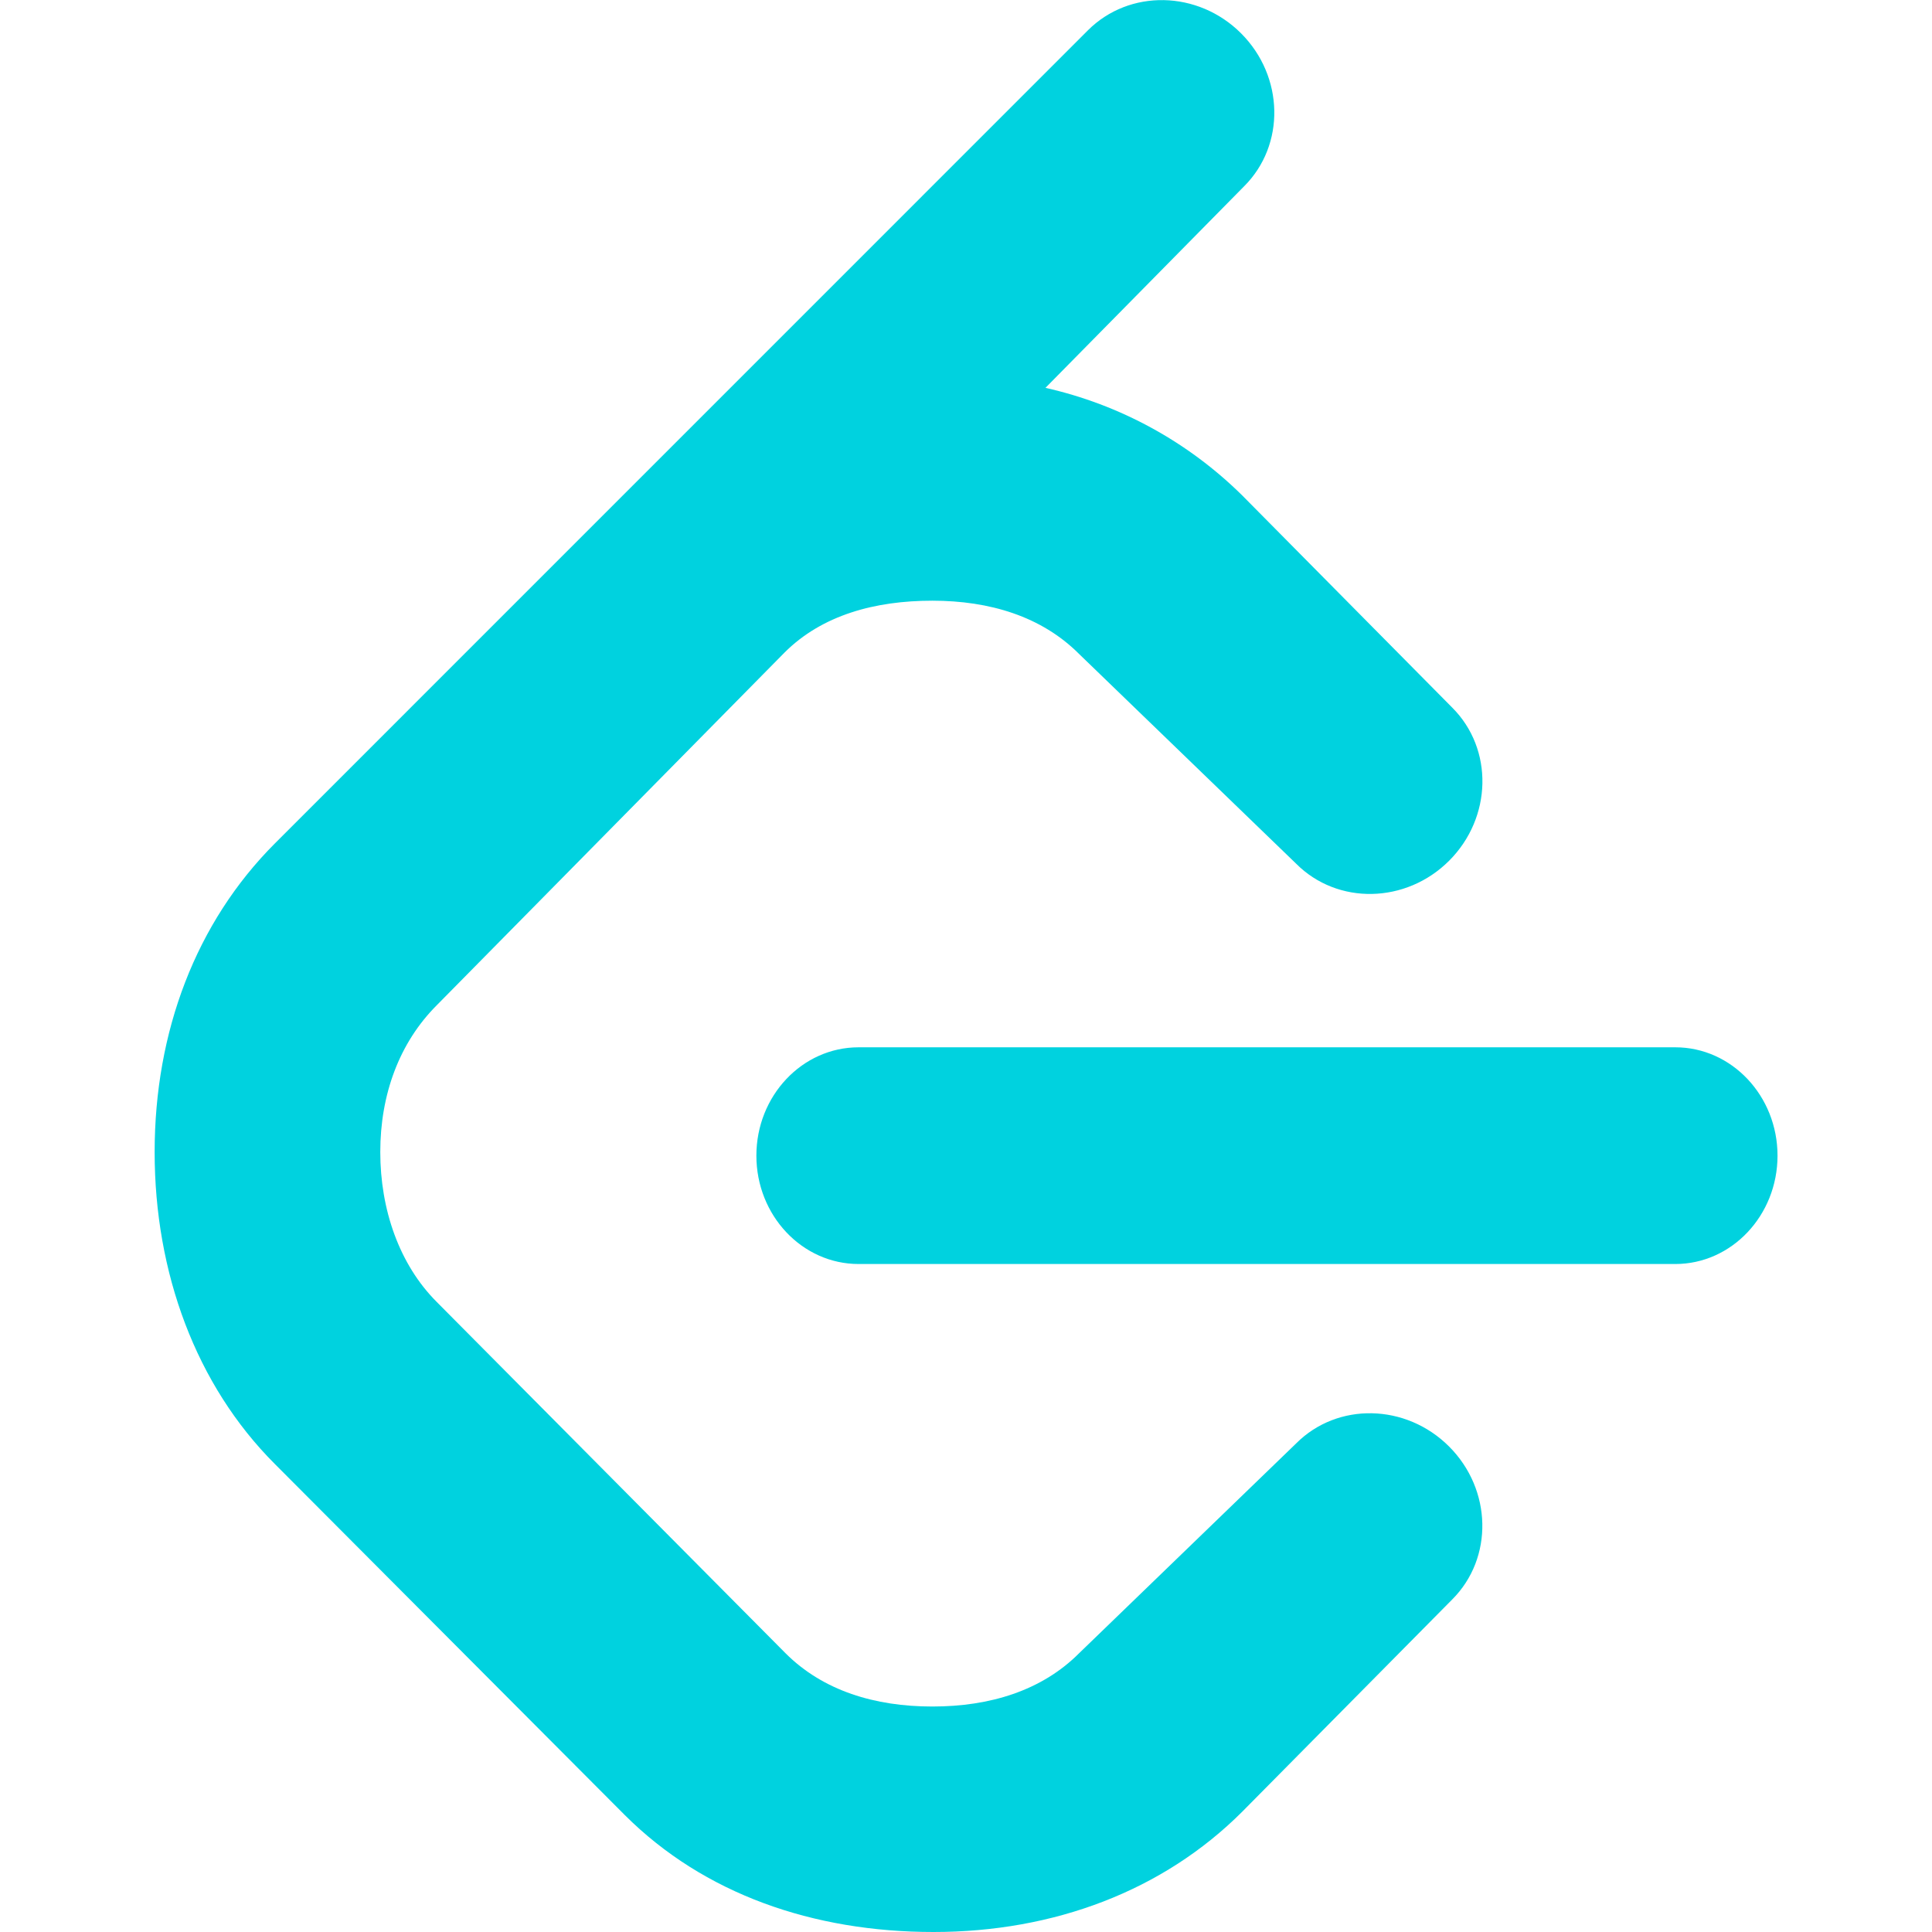
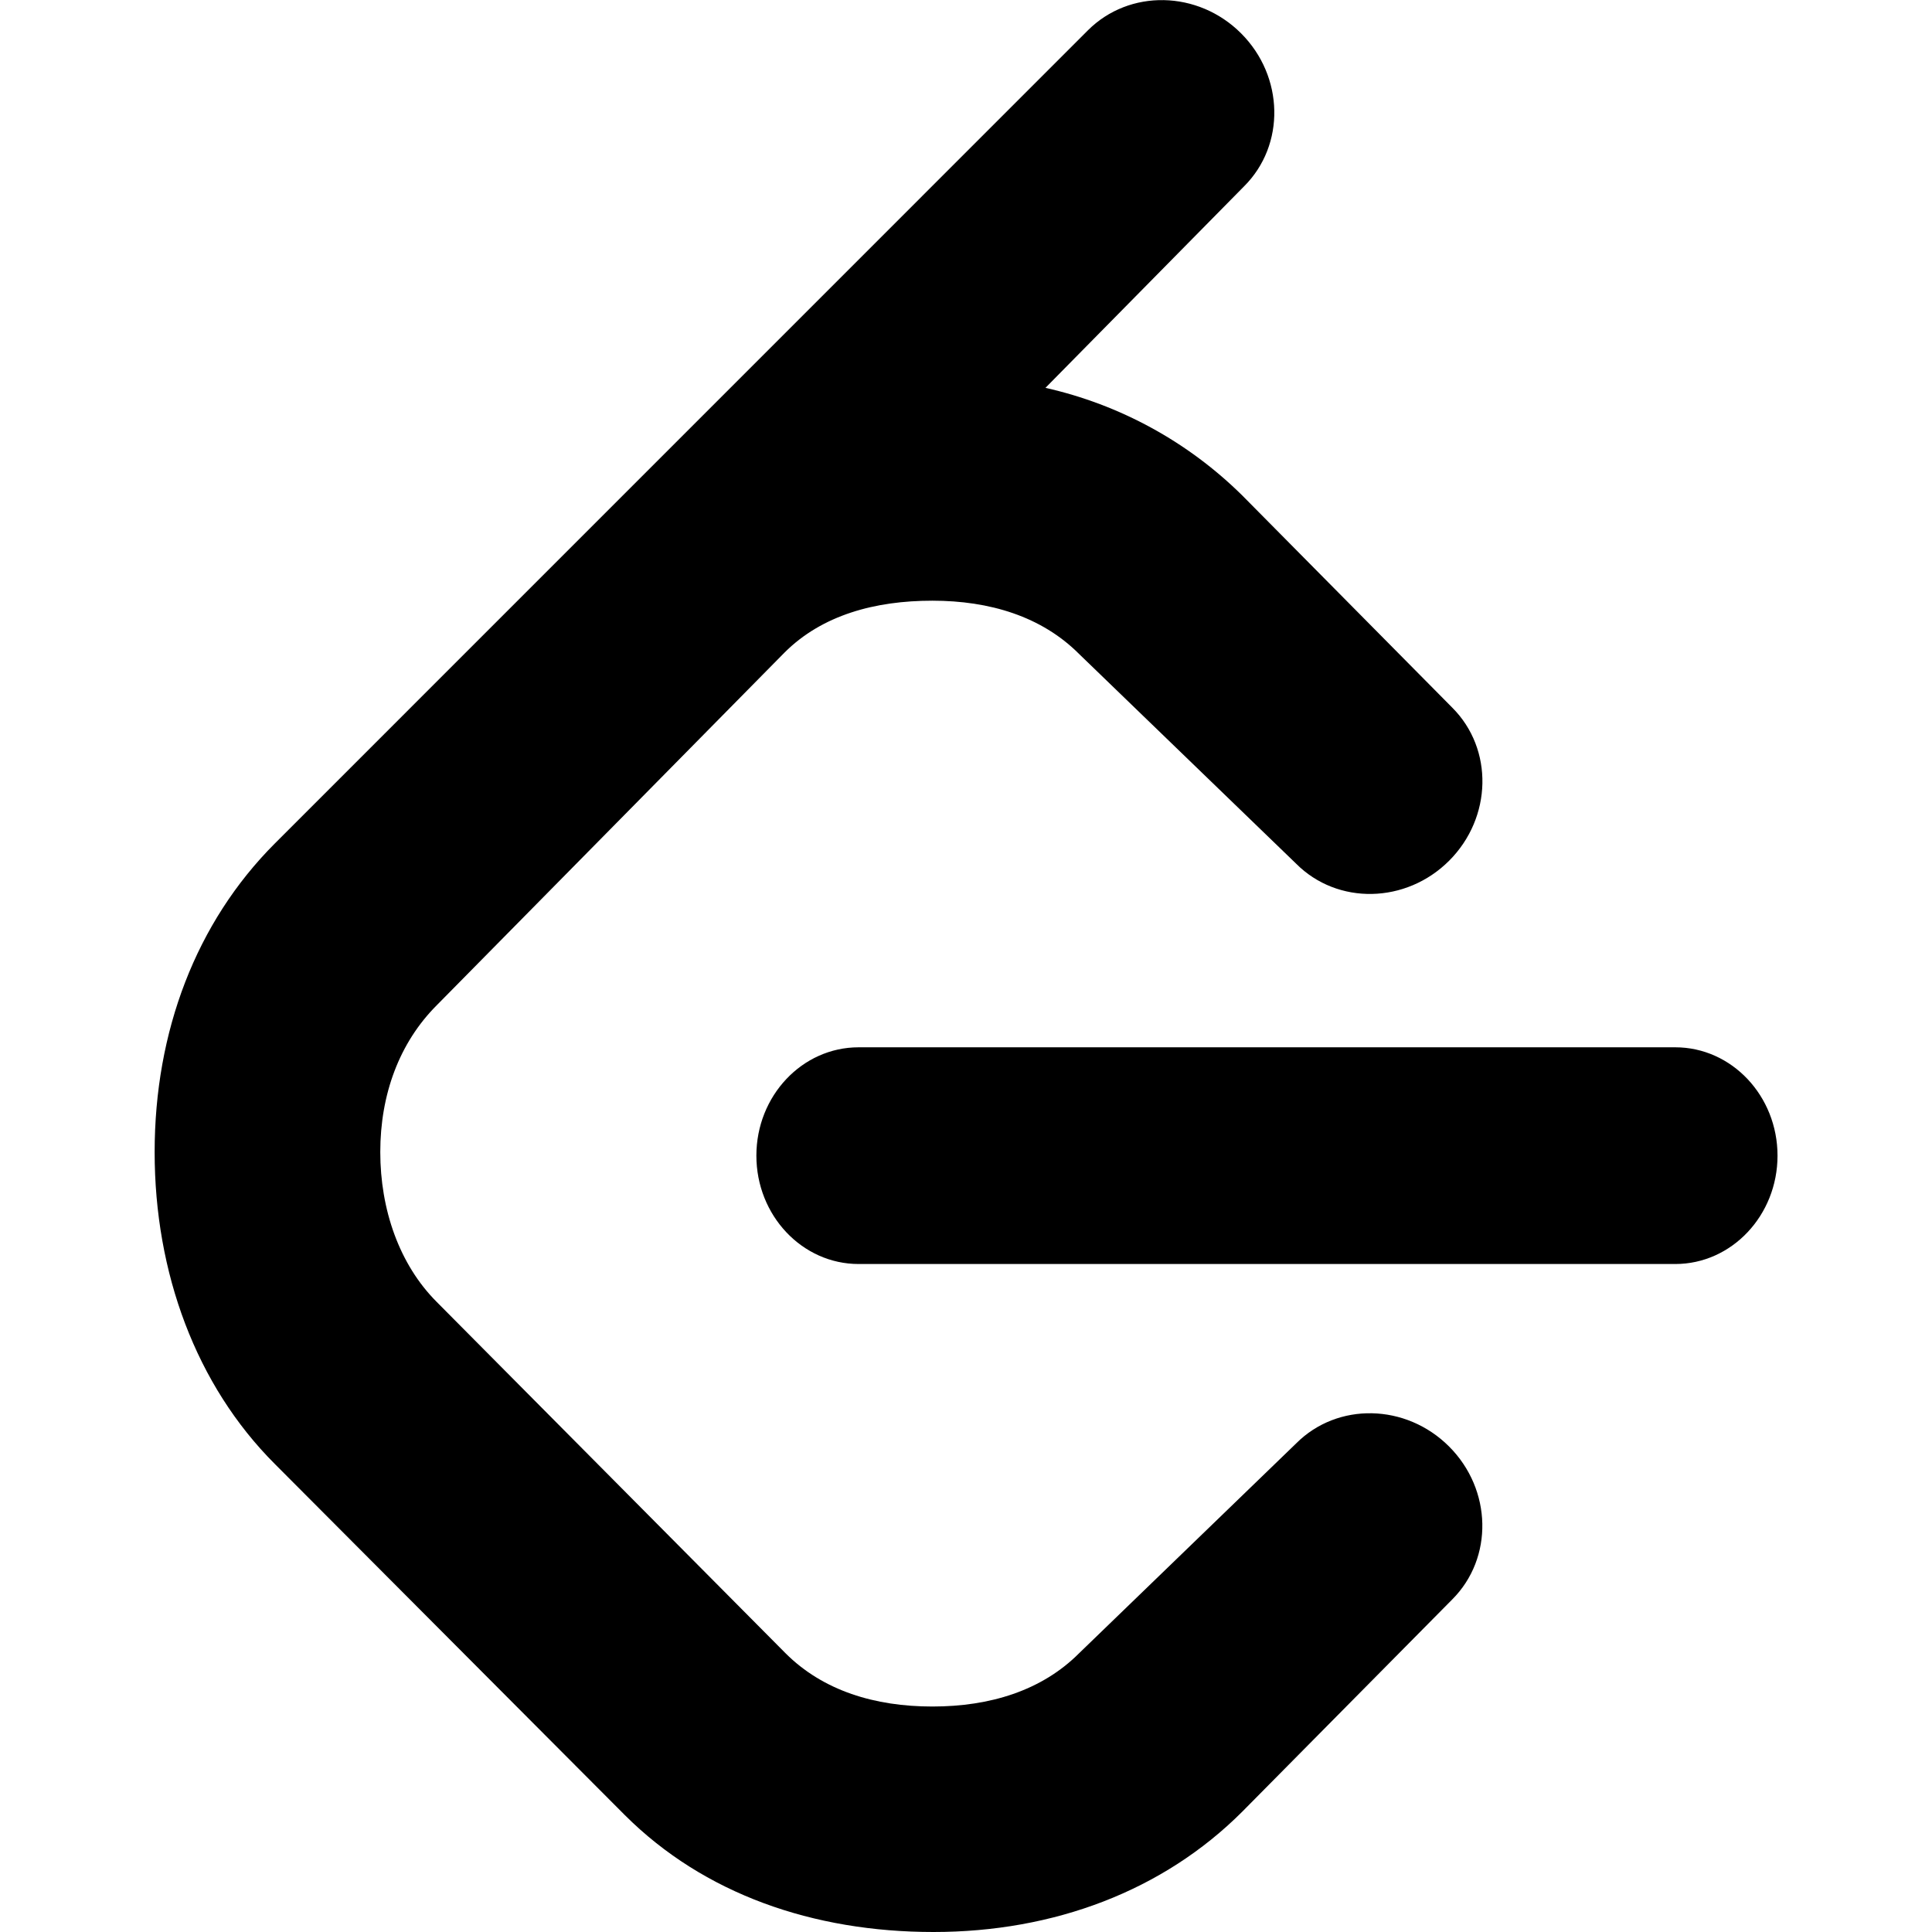
- <svg xmlns="http://www.w3.org/2000/svg" fill="#00D2DF" width="800px" height="800px" viewBox="0 0 24 24" role="img">
+ <svg xmlns="http://www.w3.org/2000/svg" fill="currentColor" width="800px" height="800px" viewBox="0 0 24 24" role="img">
  <g id="SVGRepo_bgCarrier" stroke-width="0" />
  <g id="SVGRepo_tracerCarrier" stroke-linecap="round" stroke-linejoin="round" />
  <g id="SVGRepo_iconCarrier">
    <path d="M16.102 17.93l-2.697 2.607c-.466.467-1.111.662-1.823.662s-1.357-.195-1.824-.662l-4.332-4.363c-.467-.467-.702-1.15-.702-1.863s.235-1.357.702-1.824l4.319-4.38c.467-.467 1.125-.645 1.837-.645s1.357.195 1.823.662l2.697 2.606c.514.515 1.365.497 1.9-.038.535-.536.553-1.387.039-1.901l-2.609-2.636a5.055 5.055 0 0 0-2.445-1.337l2.467-2.503c.516-.514.498-1.366-.037-1.901-.535-.535-1.387-.552-1.902-.038l-10.1 10.101c-.981.982-1.494 2.337-1.494 3.835 0 1.498.513 2.895 1.494 3.875l4.347 4.361c.981.979 2.337 1.452 3.834 1.452s2.853-.512 3.835-1.494l2.609-2.637c.514-.514.496-1.365-.039-1.9s-1.386-.553-1.899-.039zM20.811 13.01H10.666c-.702 0-1.27.604-1.27 1.346s.568 1.346 1.27 1.346h10.145c.701 0 1.27-.604 1.27-1.346s-.569-1.346-1.27-1.346z" />
  </g>
</svg>
